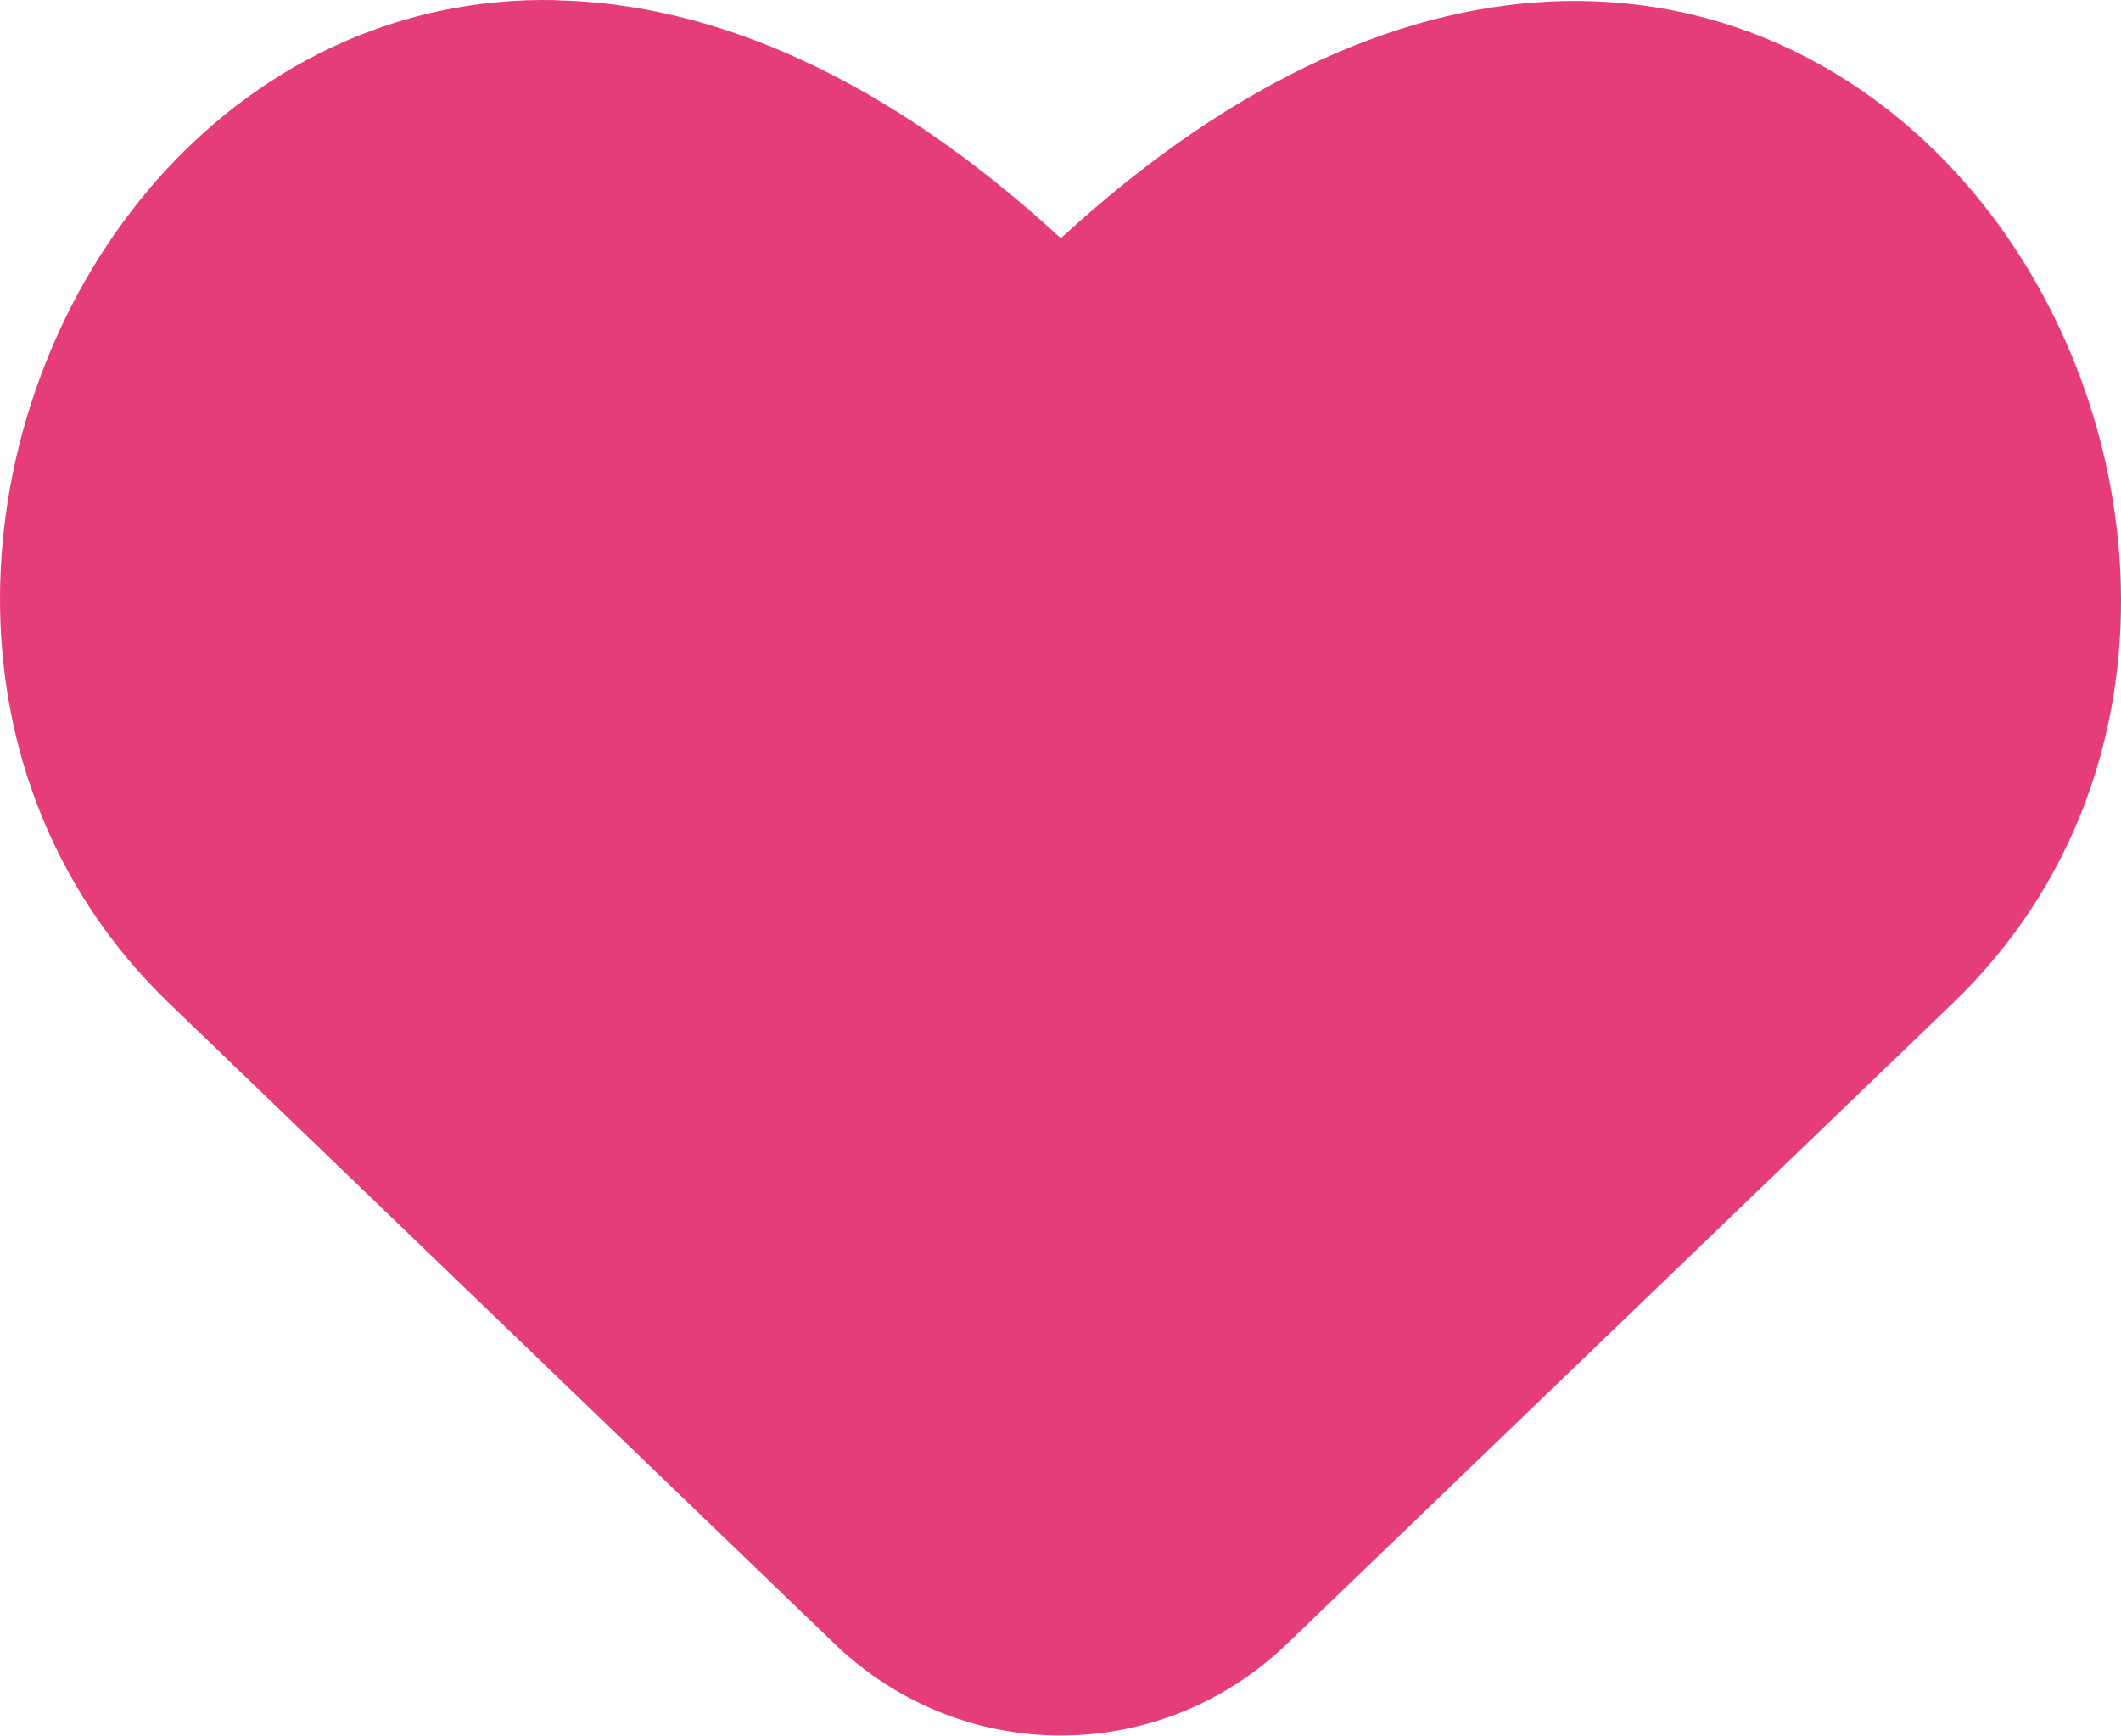
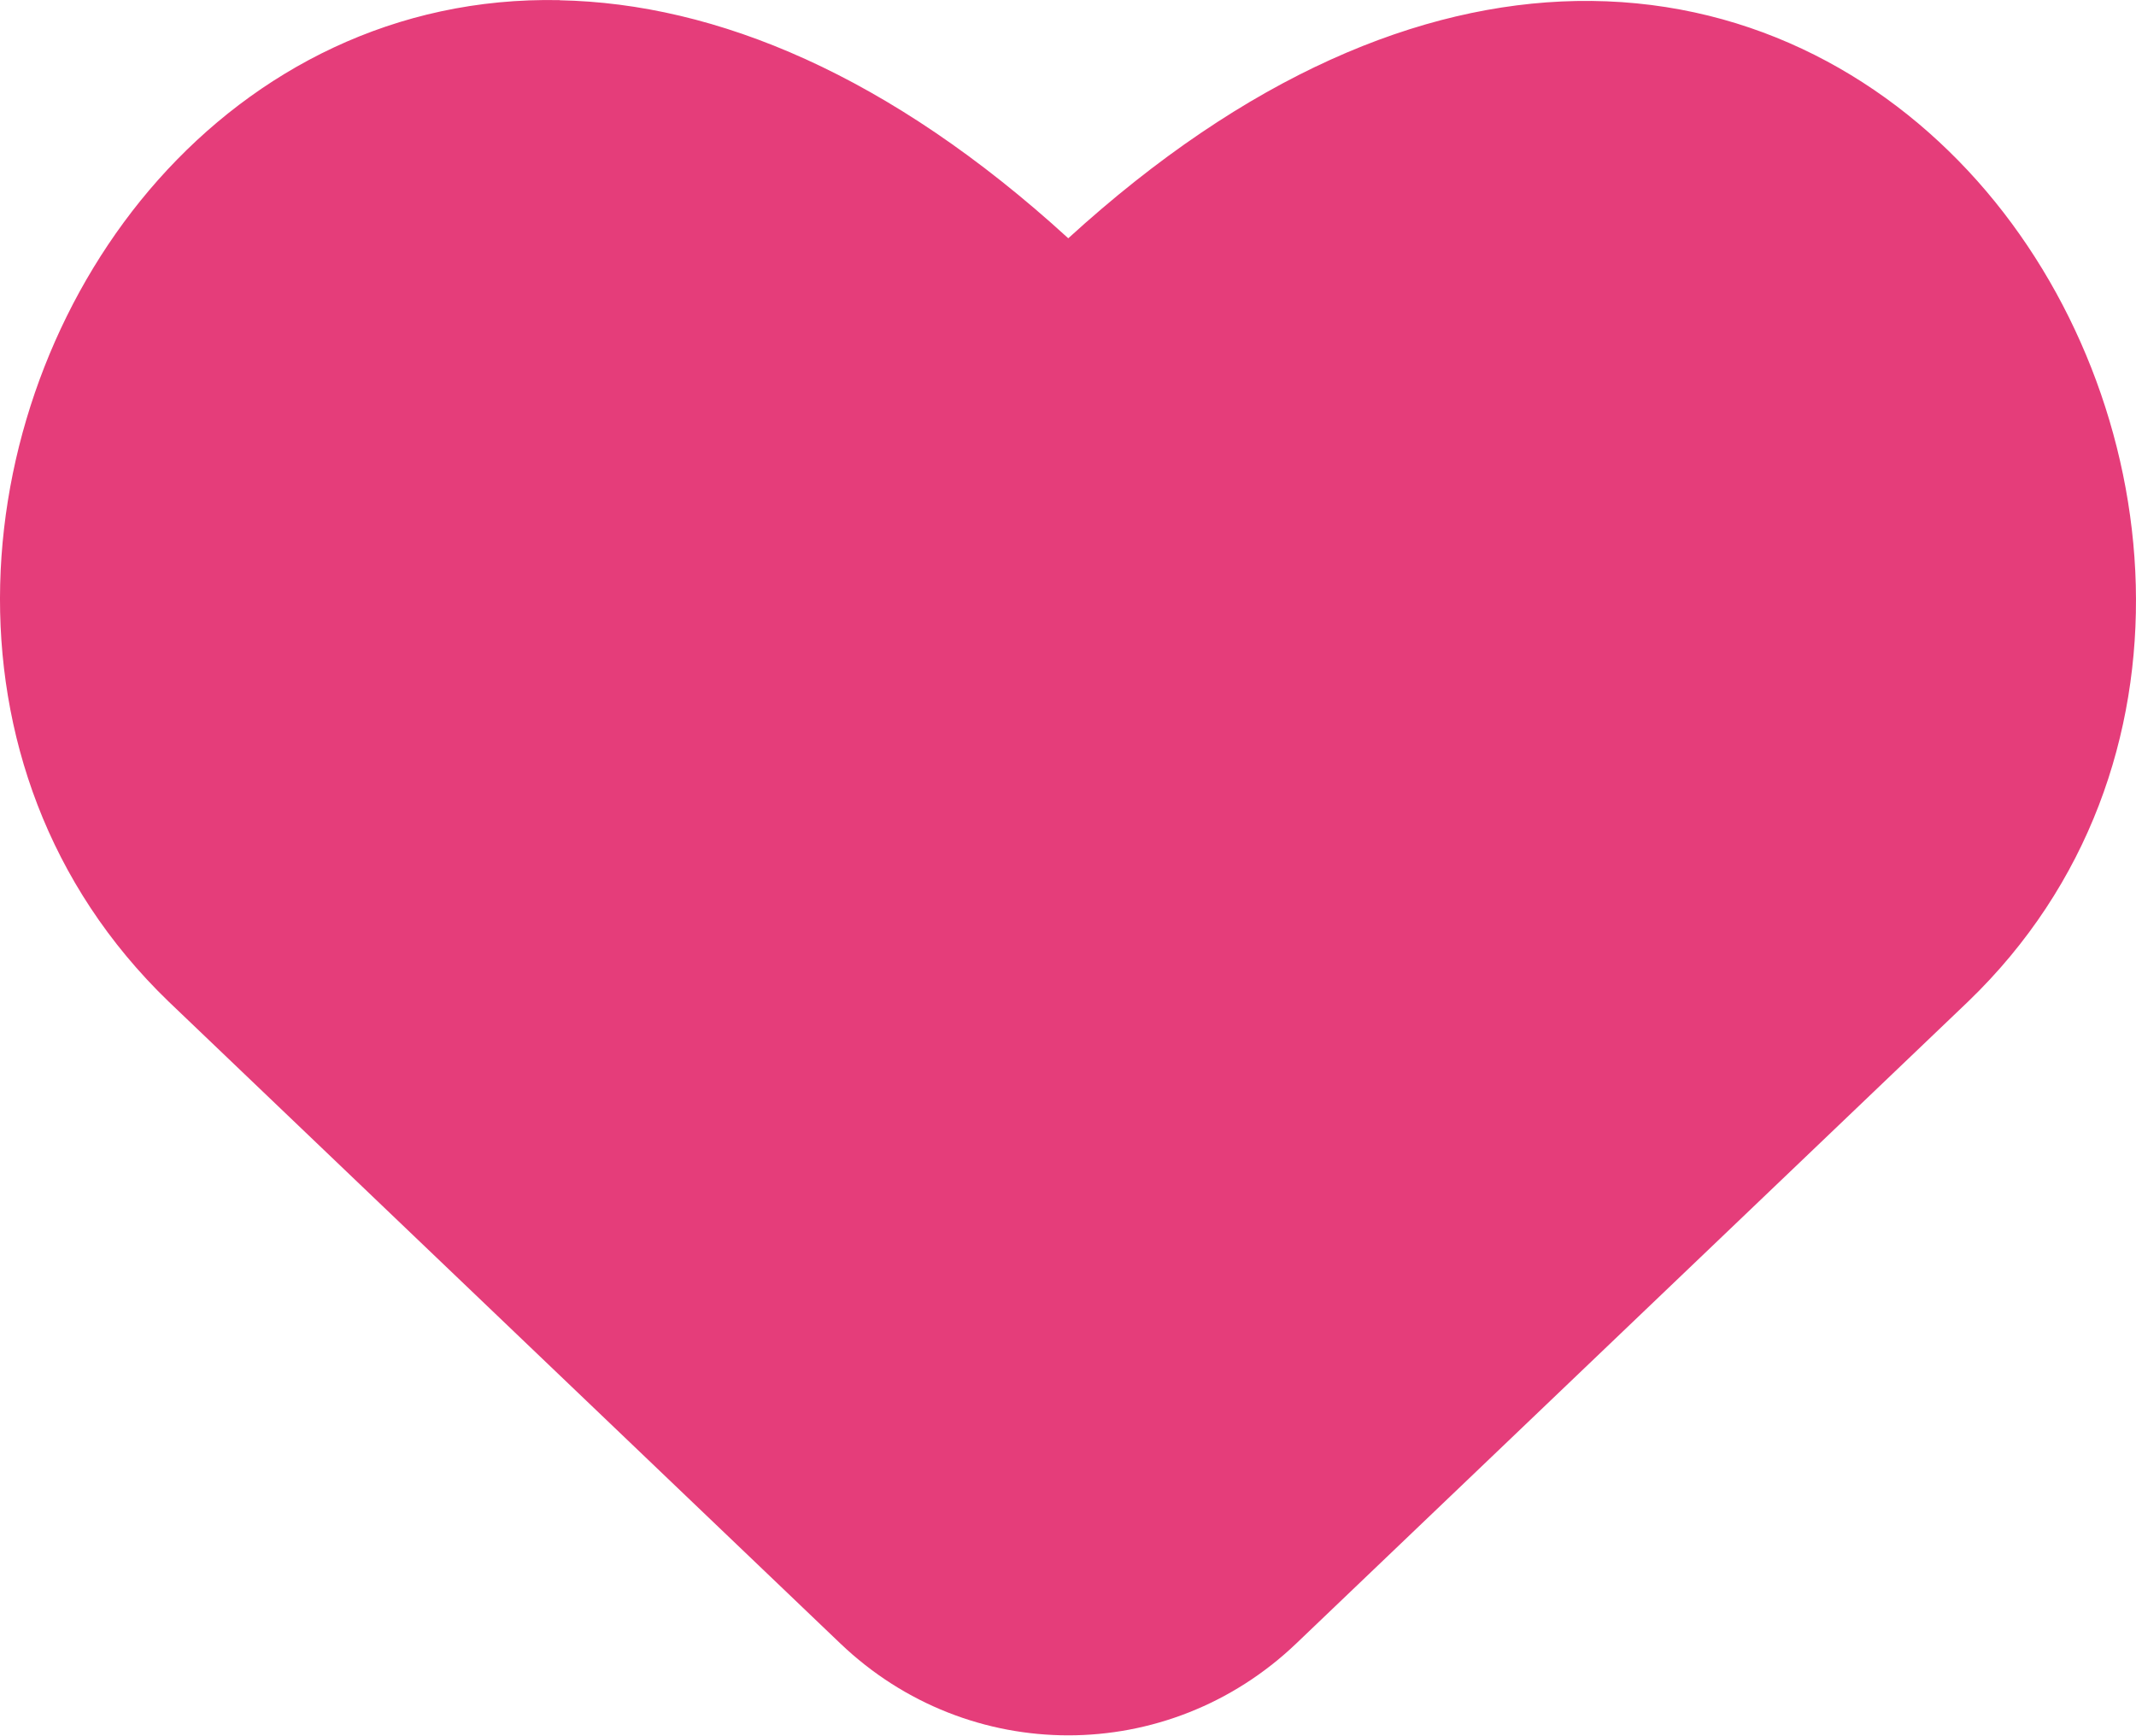
- <svg xmlns="http://www.w3.org/2000/svg" width="22" height="18" viewBox="0 0 22 18" fill="none">
-   <path fill-rule="evenodd" clip-rule="evenodd" d="M5.765 0.003C7.375 0.034 9.163 0.778 11.003 2.471C12.84 0.783 14.626 0.041 16.234 0.011C17.929 -0.021 19.36 0.739 20.367 1.878C22.352 4.125 22.763 7.971 20.273 10.387L20.271 10.389L13.35 17.048C12.03 18.317 9.976 18.317 8.656 17.048L1.737 10.389C-0.761 7.961 -0.356 4.116 1.629 1.865C2.635 0.726 4.066 -0.034 5.764 0.001L5.765 0.003Z" fill="#E53D7A" />
+ <svg xmlns="http://www.w3.org/2000/svg" width="32" height="26" viewBox="0 0 32 26" fill="none">
+   <path fill-rule="evenodd" clip-rule="evenodd" d="M8.386 0.004C10.728 0.05 13.328 1.124 16.004 3.57C18.676 1.131 21.274 0.059 23.613 0.015C26.079 -0.03 28.16 1.067 29.625 2.713C32.512 5.959 33.109 11.513 29.487 15.004L29.485 15.006L19.418 24.625C17.498 26.458 14.511 26.458 12.591 24.625L2.526 15.006C-1.108 11.5 -0.517 5.945 2.37 2.694C3.832 1.049 5.914 -0.049 8.384 0.002L8.386 0.004Z" fill="#E53D7A" />
</svg>
